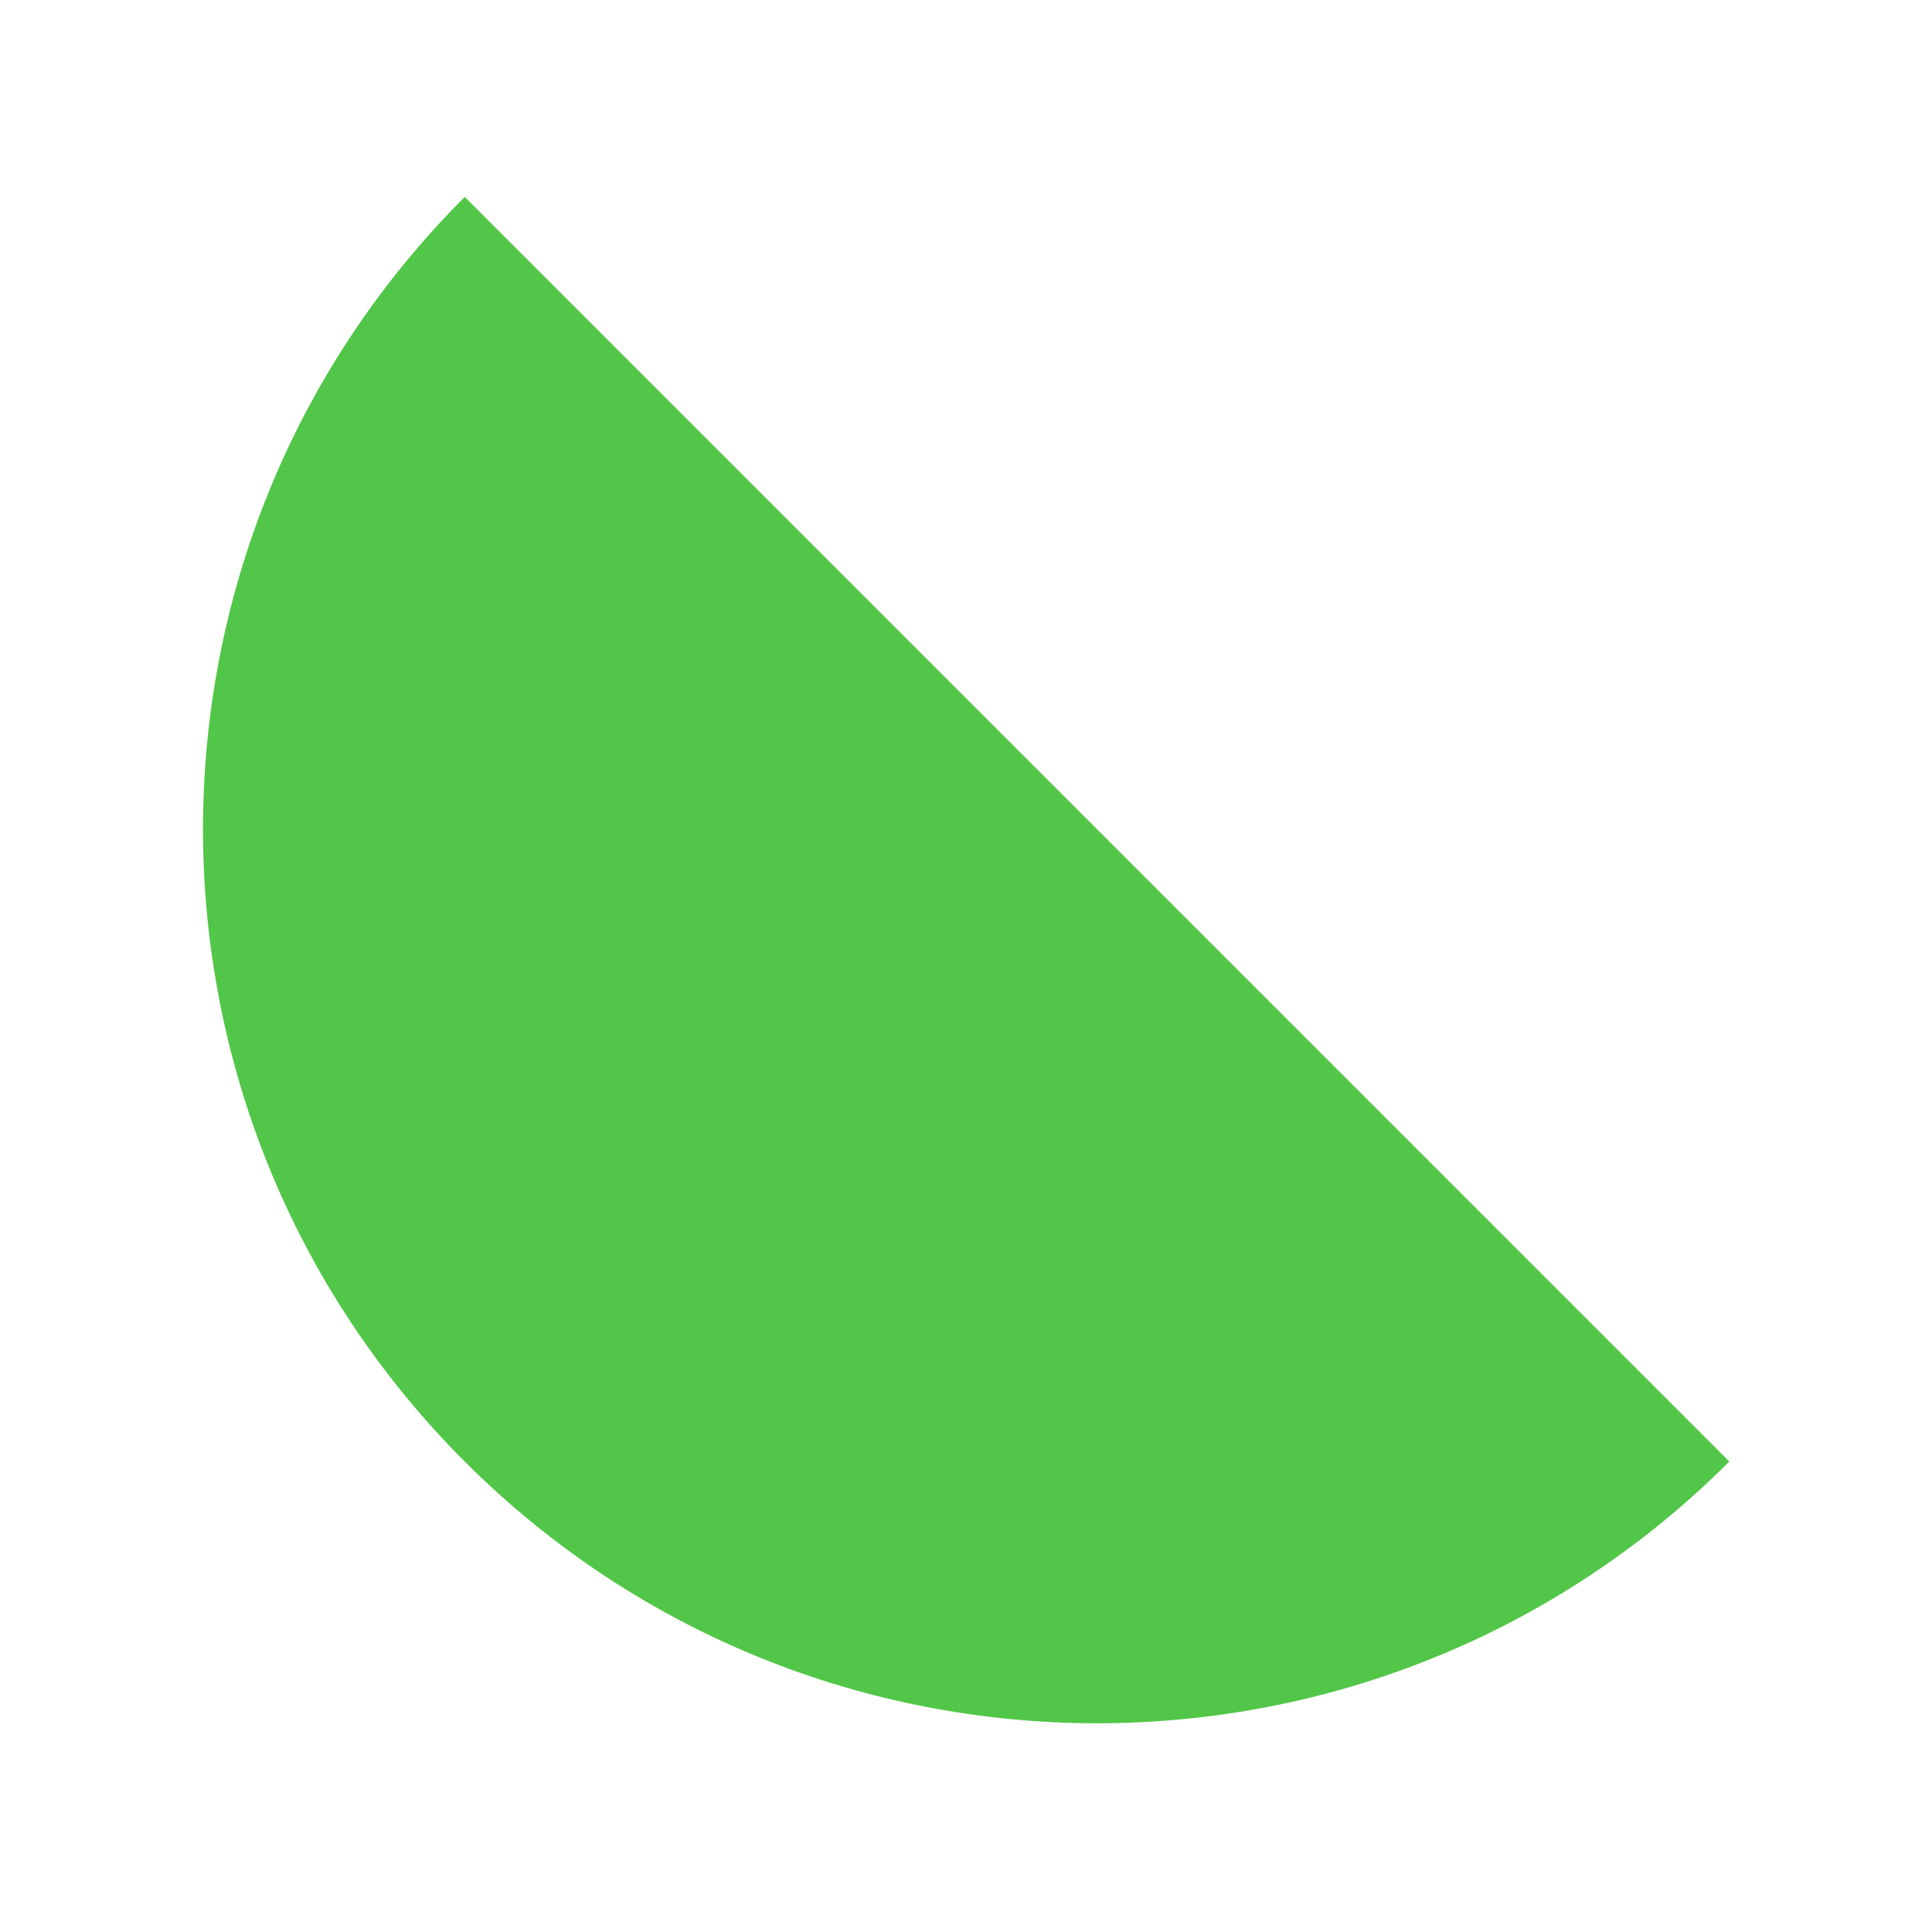
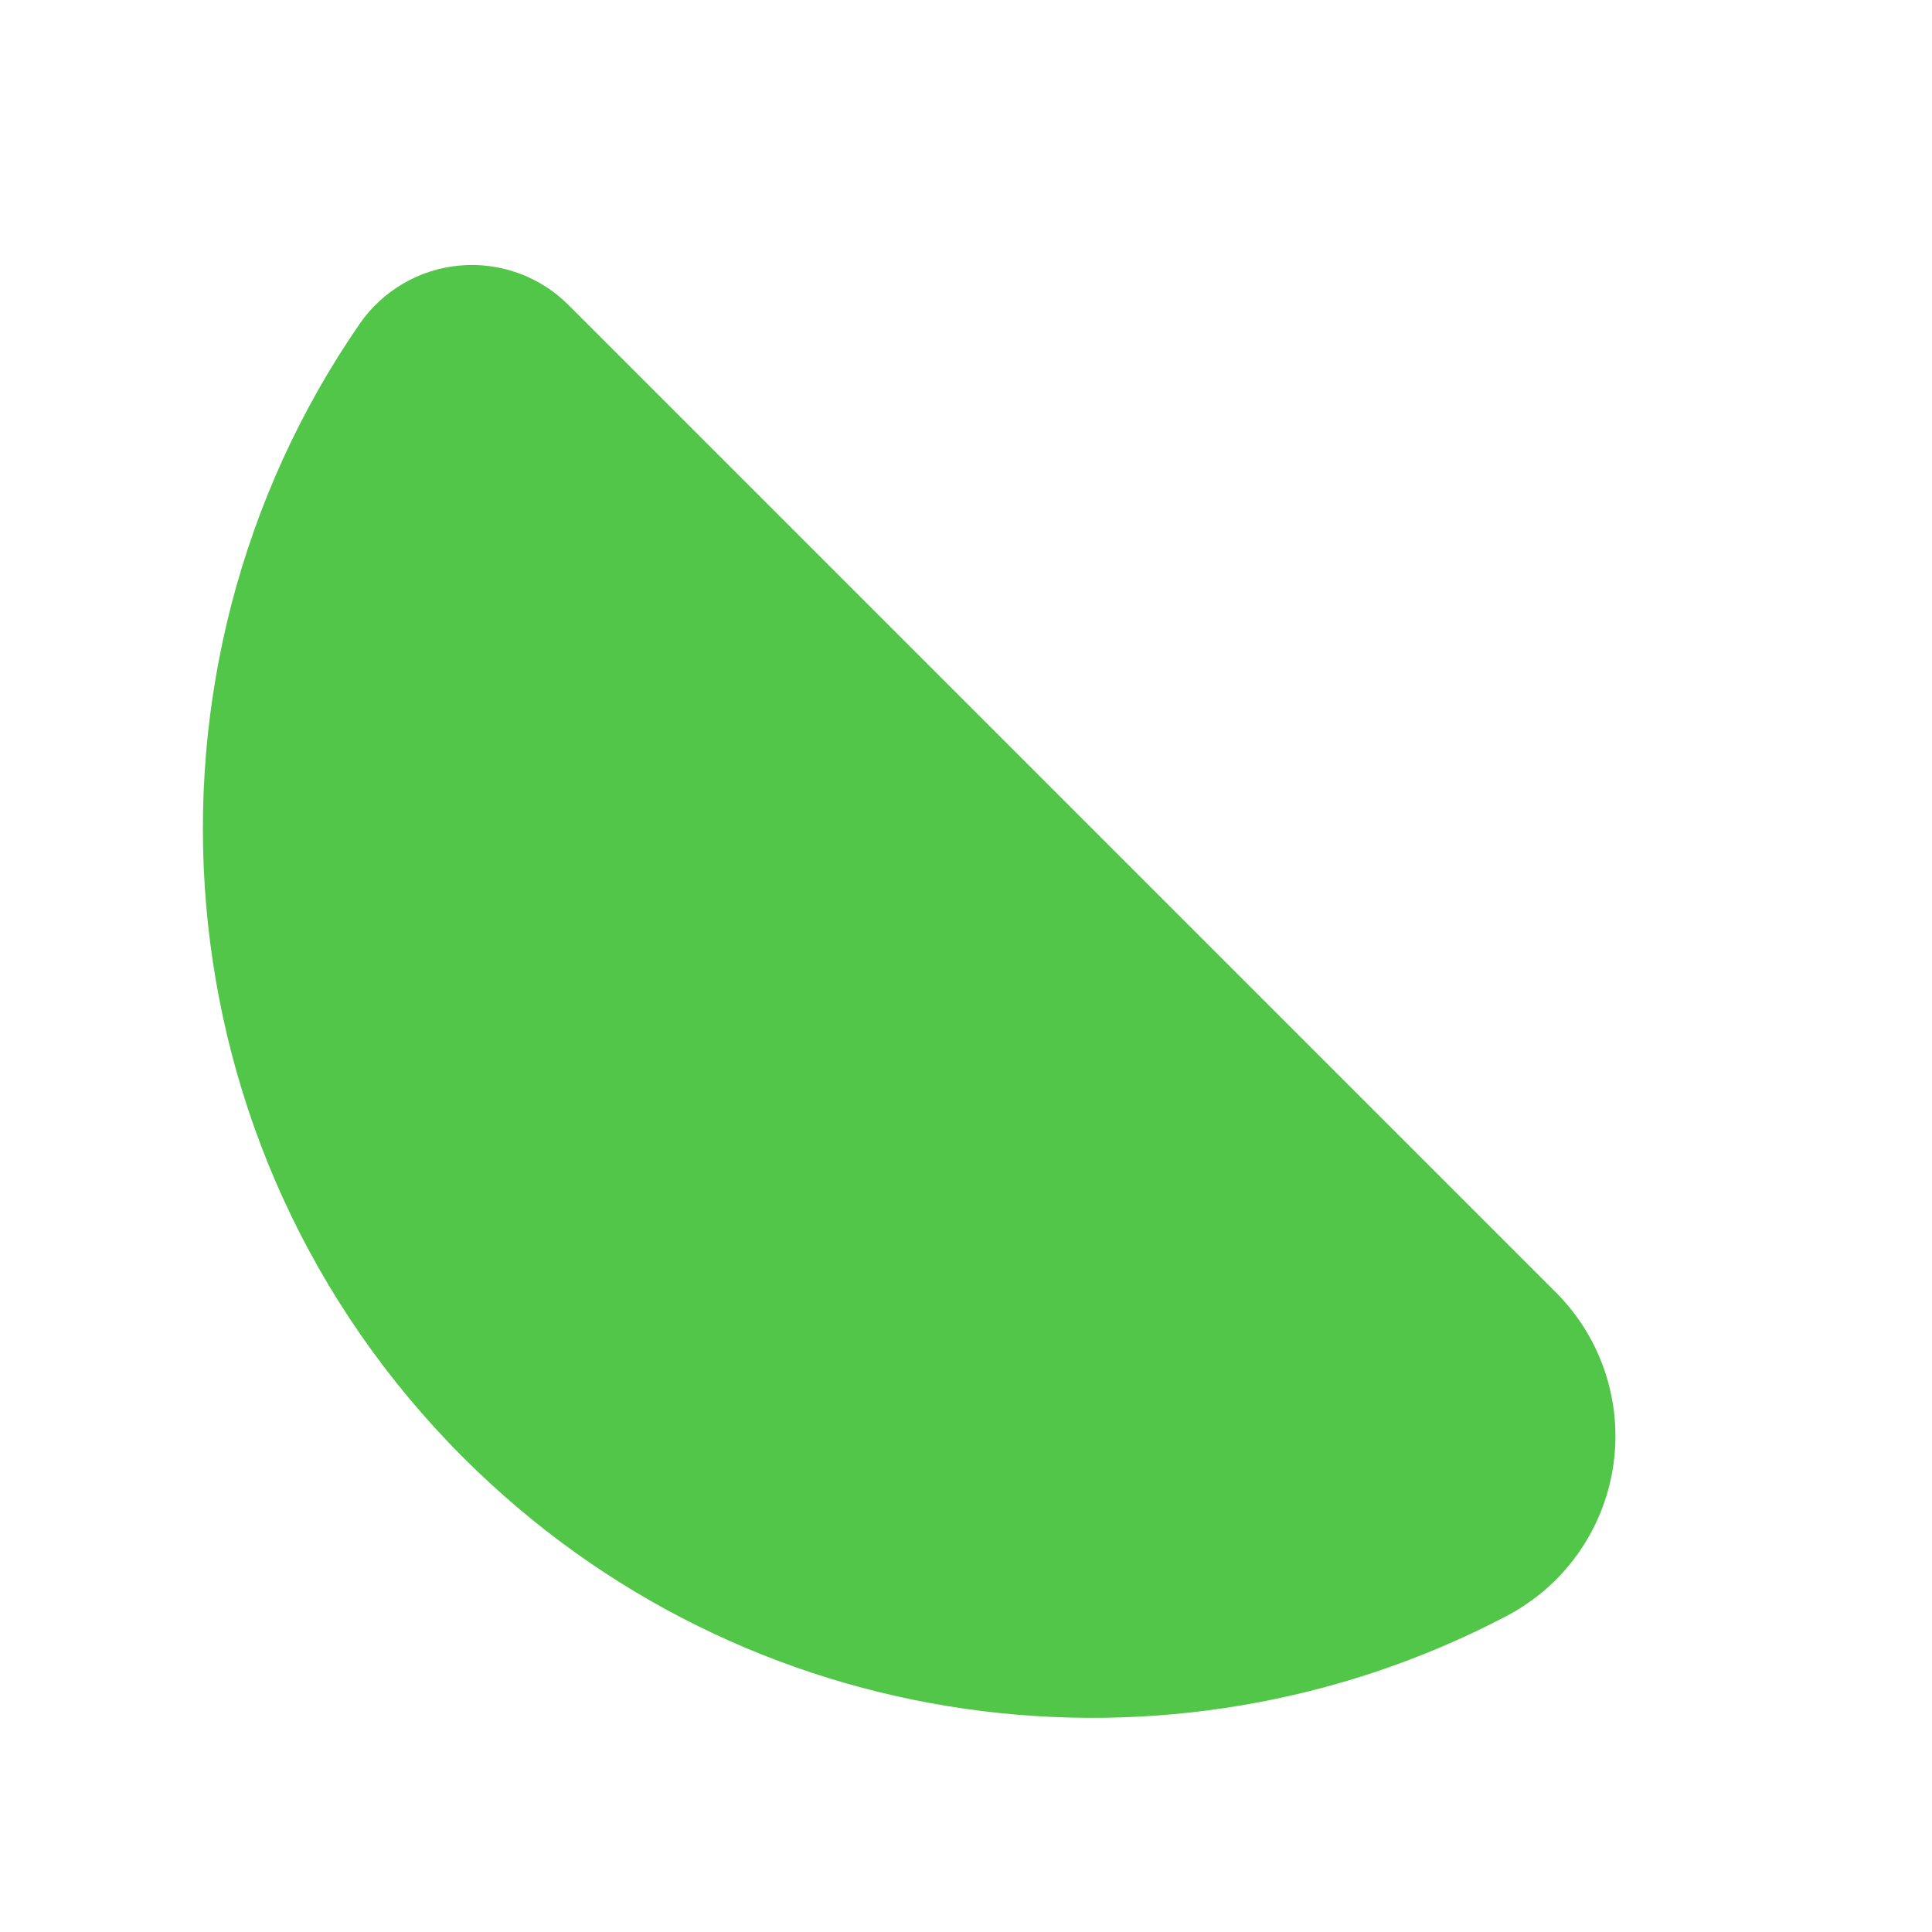
- <svg xmlns="http://www.w3.org/2000/svg" width="100%" height="100%" viewBox="0 0 184 183" version="1.1" xml:space="preserve" style="fill-rule:evenodd;clip-rule:evenodd;stroke-linejoin:round;stroke-miterlimit:2;">
-   <g transform="matrix(1,0,0,1,-447,-444)">
-     <g id="shape11" transform="matrix(1.10786,0,0,1.10786,447.994,444.413)">
-       <rect x="0" y="0" width="164.321" height="164.321" style="fill:none;" />
-       <g transform="matrix(0.638262,-0.638262,0.638262,0.638262,-630.905,270.228)">
-         <path d="M723.554,496.434C676.551,496.434 638.39,458.274 638.39,411.271C638.39,364.268 676.551,326.108 723.554,326.108L723.554,496.434Z" style="fill:rgb(82,198,72);" />
+ <svg xmlns="http://www.w3.org/2000/svg" width="100%" height="100%" viewBox="0 0 185 185" version="1.1" xml:space="preserve" style="fill-rule:evenodd;clip-rule:evenodd;stroke-linejoin:round;stroke-miterlimit:2;">
+   <g transform="matrix(1,0,0,1,-1079,-213)">
+     <g id="shape11" transform="matrix(1.00851,0,0,1.00851,1344.78,213.372)">
+       <rect x="-263.443" y="0" width="182.448" height="182.448" style="fill:none;" />
+       <g id="shape111" transform="matrix(1.09851,0,0,1.09851,-262.458,0.409515)">
+         <rect x="0" y="0" width="164.321" height="164.321" style="fill:none;" />
+         <g transform="matrix(0.638262,-0.638262,0.638262,0.638262,-630.905,270.228)">
+           <path d="M723.554,474.086C723.554,480.281 720.603,486.106 715.607,489.77C710.611,493.433 704.169,494.498 698.26,492.636C663.595,481.83 638.39,449.471 638.39,411.271C638.39,369.534 668.48,334.769 708.131,327.503C711.946,326.806 715.874,327.838 718.853,330.322C721.832,332.805 723.554,336.483 723.554,340.361C723.554,370.009 723.554,438.513 723.554,474.086Z" style="fill:rgb(82,198,72);" />
+         </g>
      </g>
    </g>
  </g>
</svg>
